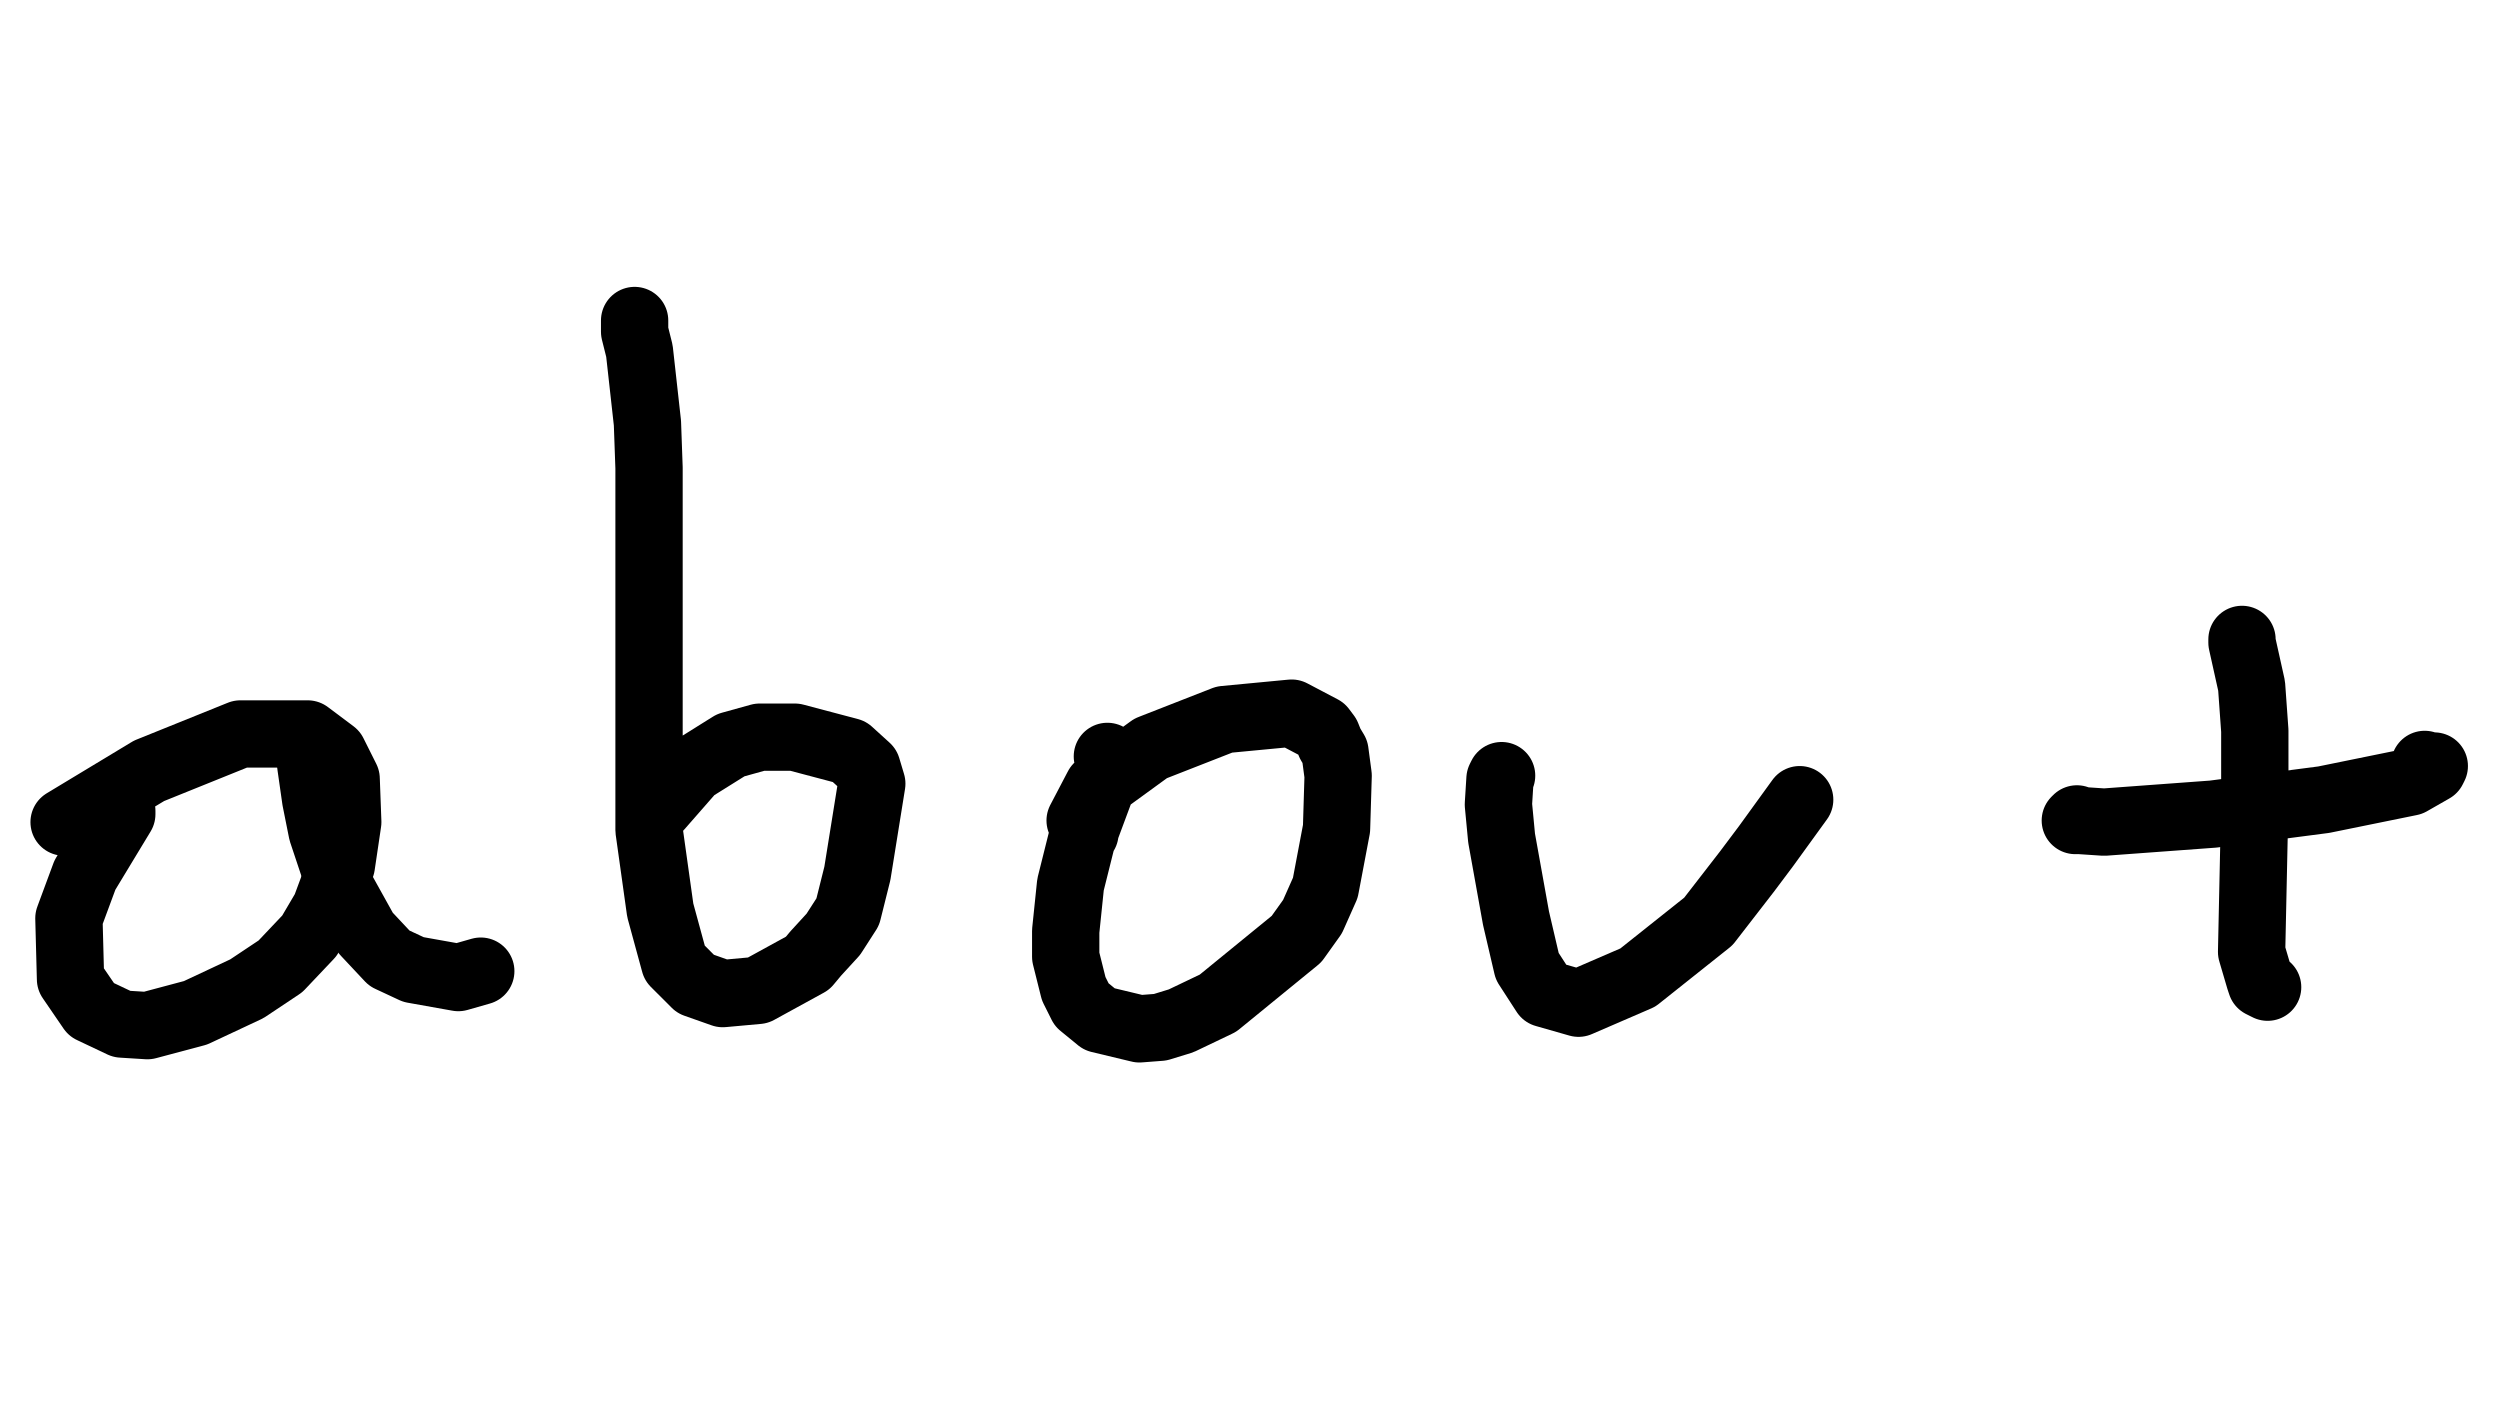
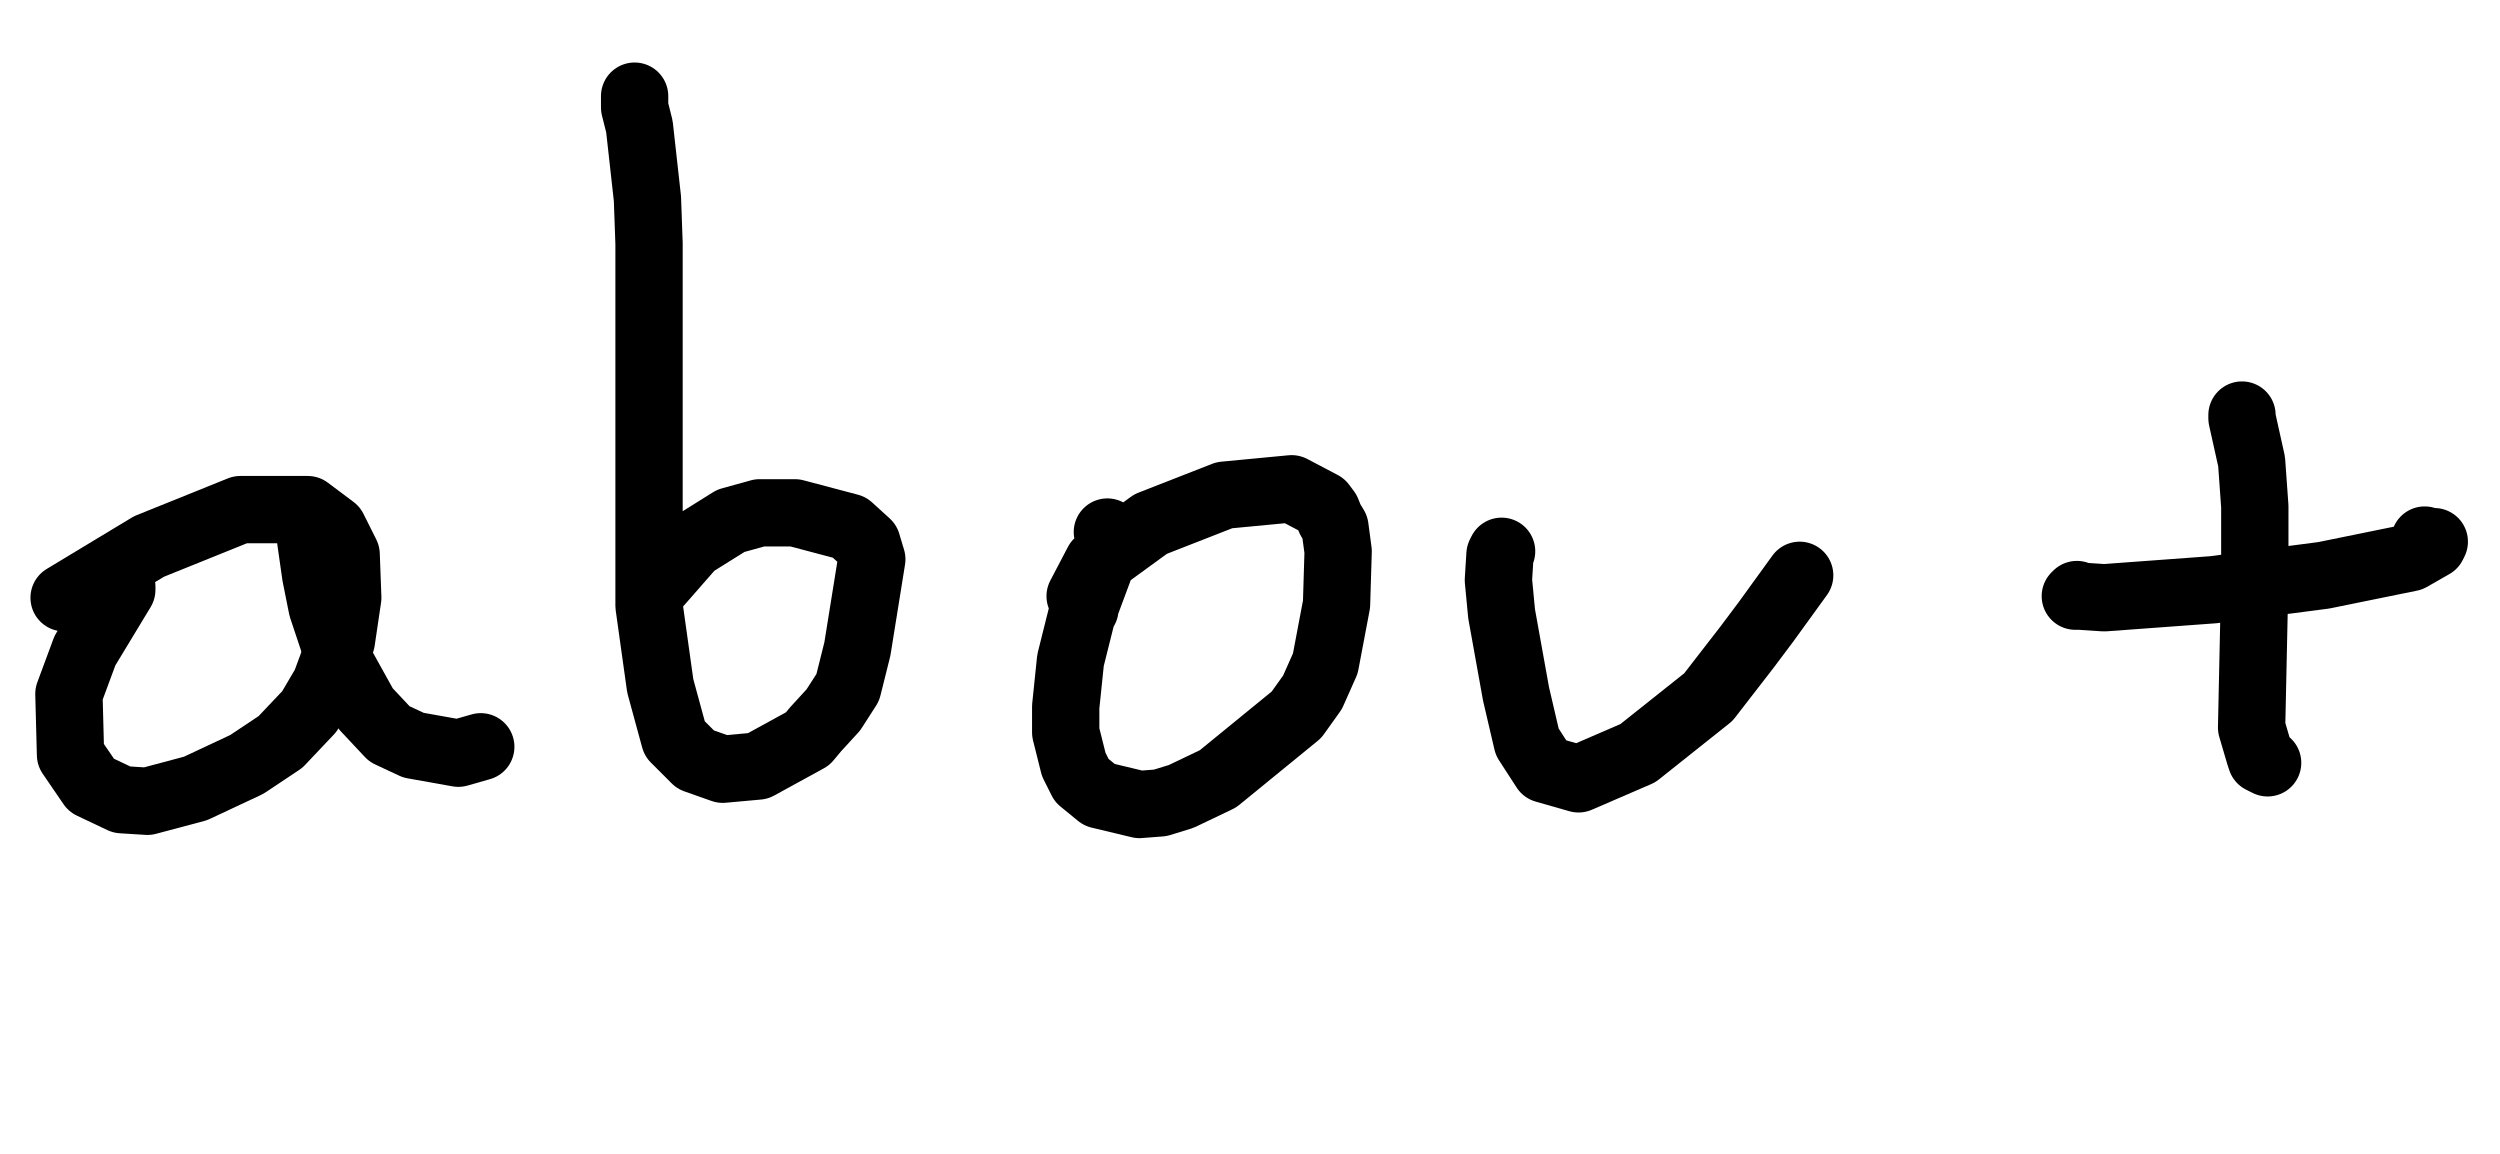
- <svg xmlns="http://www.w3.org/2000/svg" viewBox="0 0 156 88" width="156" height="88" fill="none" stroke="currentColor" stroke-width="4.2" stroke-linecap="round" stroke-linejoin="round">
-   <polyline points="7.4,50.2 7.5,50.3 7.6,50.6 7.6,50.8 5.3,54.6 4.3,57.3 4.4,61.1 5.7,63.0 7.6,63.9 9.2,64.0 12.2,63.2 15.4,61.7 17.5,60.3 19.3,58.4 20.3,56.7 21.3,54.0 21.7,51.3 21.6,48.6 20.8,47.0 19.2,45.8 15.0,45.8 9.3,48.1 4.0,51.3" />
-   <polyline points="19.4,46.4 19.3,46.5 19.3,47.0 19.4,47.8 19.7,49.9 20.1,51.9 21.3,55.5 22.8,58.2 24.3,59.8 25.8,60.5 28.6,61.0 30.0,60.6" />
-   <polyline points="39.6,20.0 39.6,20.2 39.6,20.3 39.6,20.7 39.9,21.9 40.4,26.4 40.5,29.2 40.5,51.8 41.2,56.8 42.1,60.1 43.4,61.4 45.1,62.0 47.3,61.8 50.4,60.1 50.9,59.5 52.0,58.3 52.9,56.9 53.5,54.5 54.4,48.9 54.1,47.9 53.0,46.9 49.6,46.0 47.4,46.0 45.6,46.5 43.2,48.0 41.1,50.4" />
-   <polyline points="69.1,47.2 69.2,47.3 69.3,47.5 69.1,48.1 67.5,52.4 66.8,55.2 66.5,58.1 66.5,59.7 67.0,61.7 67.5,62.7 68.6,63.6 71.1,64.2 72.4,64.1 73.7,63.7 76.0,62.6 80.9,58.6 81.9,57.2 82.7,55.4 83.4,51.7 83.5,48.4 83.3,46.9 83.0,46.4 82.8,45.9 82.5,45.5 80.6,44.5 76.4,44.9 71.8,46.7 68.5,49.1 67.4,51.2 67.7,52.0" />
-   <polyline points="93.7,48.4 93.7,48.4 93.6,48.6 93.5,50.2 93.7,52.3 94.6,57.3 95.3,60.3 96.4,62.0 98.5,62.6 102.2,61.0 106.6,57.5 109.0,54.4 110.2,52.8 112.3,49.9" />
-   <polyline points="129.6,51.1 129.5,51.2 129.5,51.2 129.8,51.2 131.3,51.3 138.1,50.8 145.0,49.9 150.4,48.8 151.8,48.0 151.9,47.8 151.9,47.8 151.6,47.8 151.3,47.7" />
-   <polyline points="139.9,39.9 139.9,40.0 139.9,40.1 140.1,41.0 140.5,42.8 140.7,45.6 140.7,50.0 140.5,59.4 141.0,61.1 141.1,61.4 141.1,61.4 141.5,61.6" />
+ <svg xmlns="http://www.w3.org/2000/svg" viewBox="0 0 156 72" width="156" height="72" fill="none" stroke="currentColor" stroke-width="4.2" stroke-linecap="round" stroke-linejoin="round">
+   <polyline points="7.4,36.2 7.5,36.3 7.6,36.6 7.6,36.8 5.3,40.6 4.3,43.3 4.4,47.1 5.7,49.0 7.6,49.9 9.2,50.0 12.2,49.2 15.4,47.7 17.5,46.3 19.3,44.4 20.3,42.7 21.3,40.0 21.7,37.3 21.6,34.6 20.8,33.0 19.2,31.8 15.0,31.8 9.3,34.1 4.0,37.3" />
+   <polyline points="19.4,32.4 19.3,32.5 19.3,33.0 19.4,33.8 19.7,35.9 20.1,37.9 21.3,41.5 22.8,44.2 24.3,45.8 25.8,46.5 28.6,47.0 30.0,46.6" />
+   <polyline points="39.6,6.0 39.6,6.2 39.6,6.3 39.6,6.7 39.9,7.9 40.4,12.4 40.5,15.2 40.5,37.8 41.2,42.8 42.1,46.1 43.4,47.4 45.1,48.0 47.3,47.8 50.4,46.1 50.9,45.5 52.0,44.3 52.9,42.9 53.5,40.5 54.4,34.9 54.1,33.9 53.0,32.9 49.6,32.0 47.4,32.0 45.6,32.5 43.2,34.0 41.1,36.4" />
+   <polyline points="69.1,33.2 69.2,33.3 69.3,33.5 69.1,34.1 67.5,38.4 66.8,41.2 66.5,44.1 66.5,45.7 67.0,47.7 67.5,48.7 68.6,49.6 71.1,50.2 72.4,50.1 73.7,49.7 76.0,48.6 80.9,44.6 81.9,43.2 82.7,41.4 83.4,37.7 83.5,34.4 83.3,32.9 83.0,32.4 82.8,31.9 82.5,31.5 80.6,30.5 76.4,30.9 71.8,32.7 68.5,35.1 67.4,37.2 67.7,38.0" />
+   <polyline points="93.7,34.4 93.7,34.4 93.6,34.6 93.5,36.2 93.7,38.3 94.6,43.3 95.3,46.3 96.4,48.0 98.5,48.6 102.2,47.0 106.6,43.5 109.0,40.4 110.2,38.8 112.3,35.9" />
+   <polyline points="129.6,37.1 129.5,37.2 129.5,37.2 129.8,37.2 131.3,37.3 138.1,36.8 145.0,35.9 150.4,34.8 151.8,34.0 151.9,33.8 151.9,33.8 151.6,33.8 151.3,33.7" />
+   <polyline points="139.9,25.9 139.9,26.0 139.9,26.1 140.1,27.0 140.5,28.8 140.7,31.6 140.7,36.0 140.5,45.4 141.0,47.1 141.1,47.4 141.1,47.4 141.5,47.6" />
</svg>
